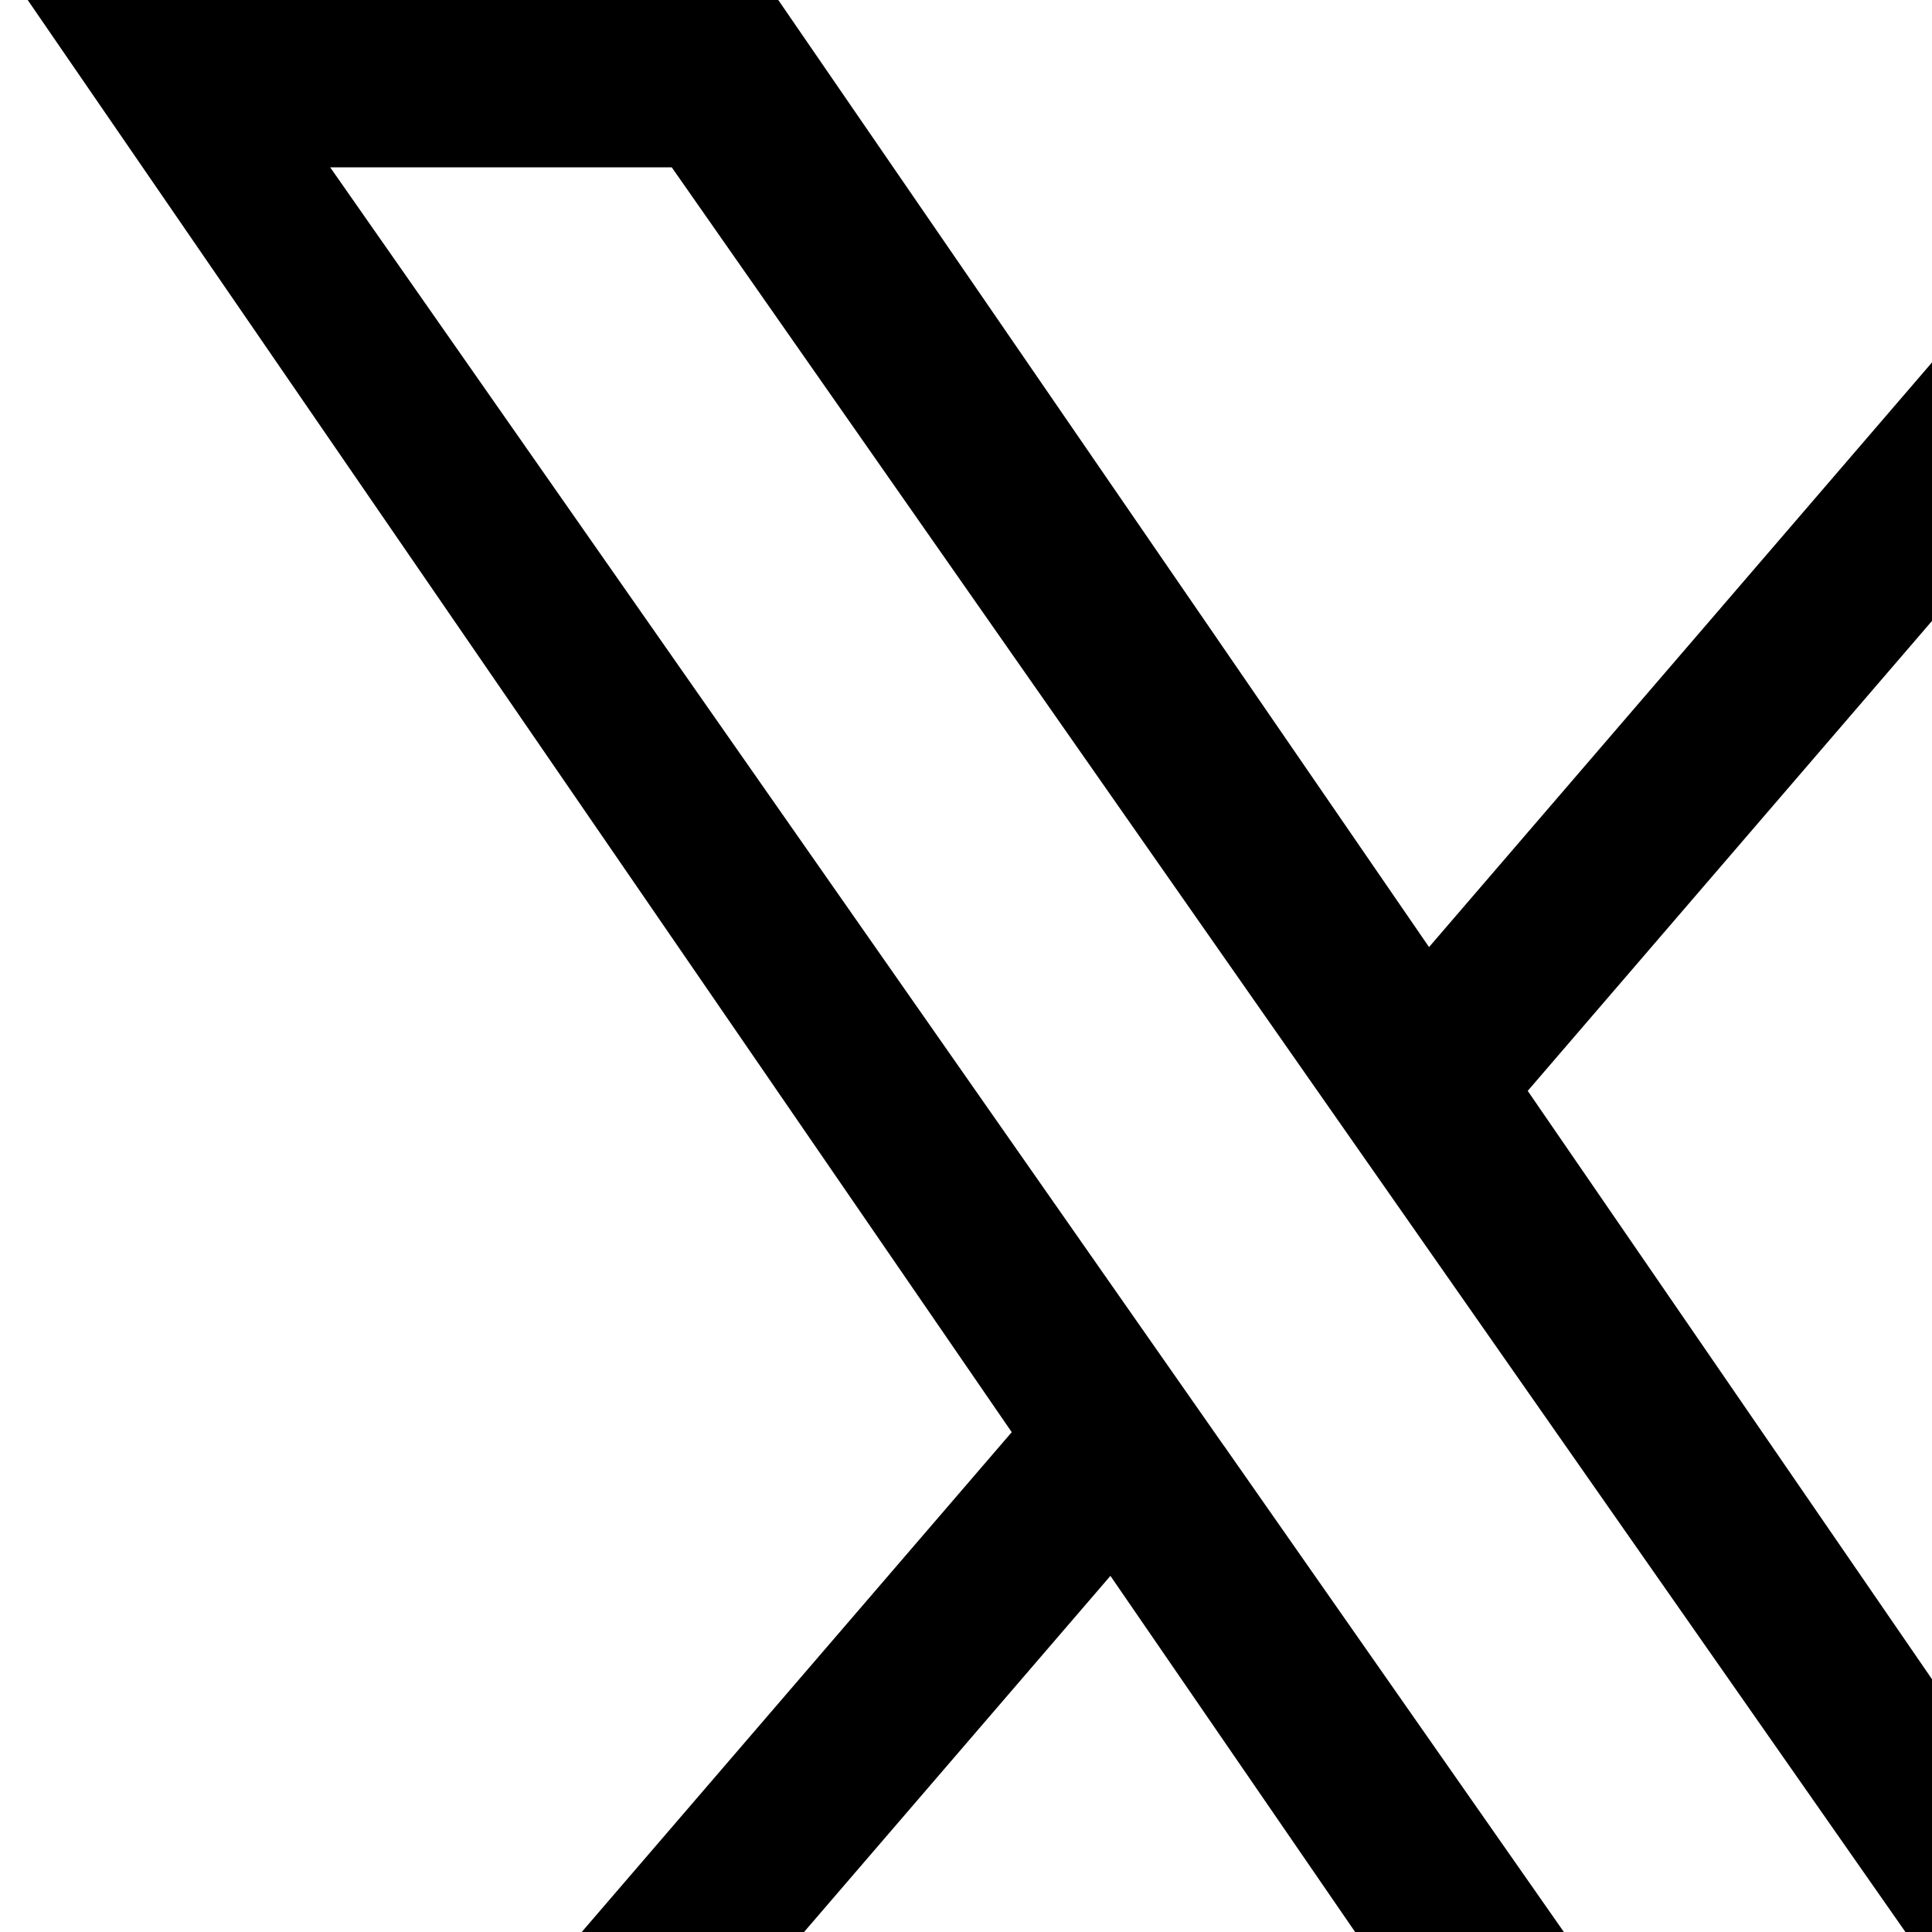
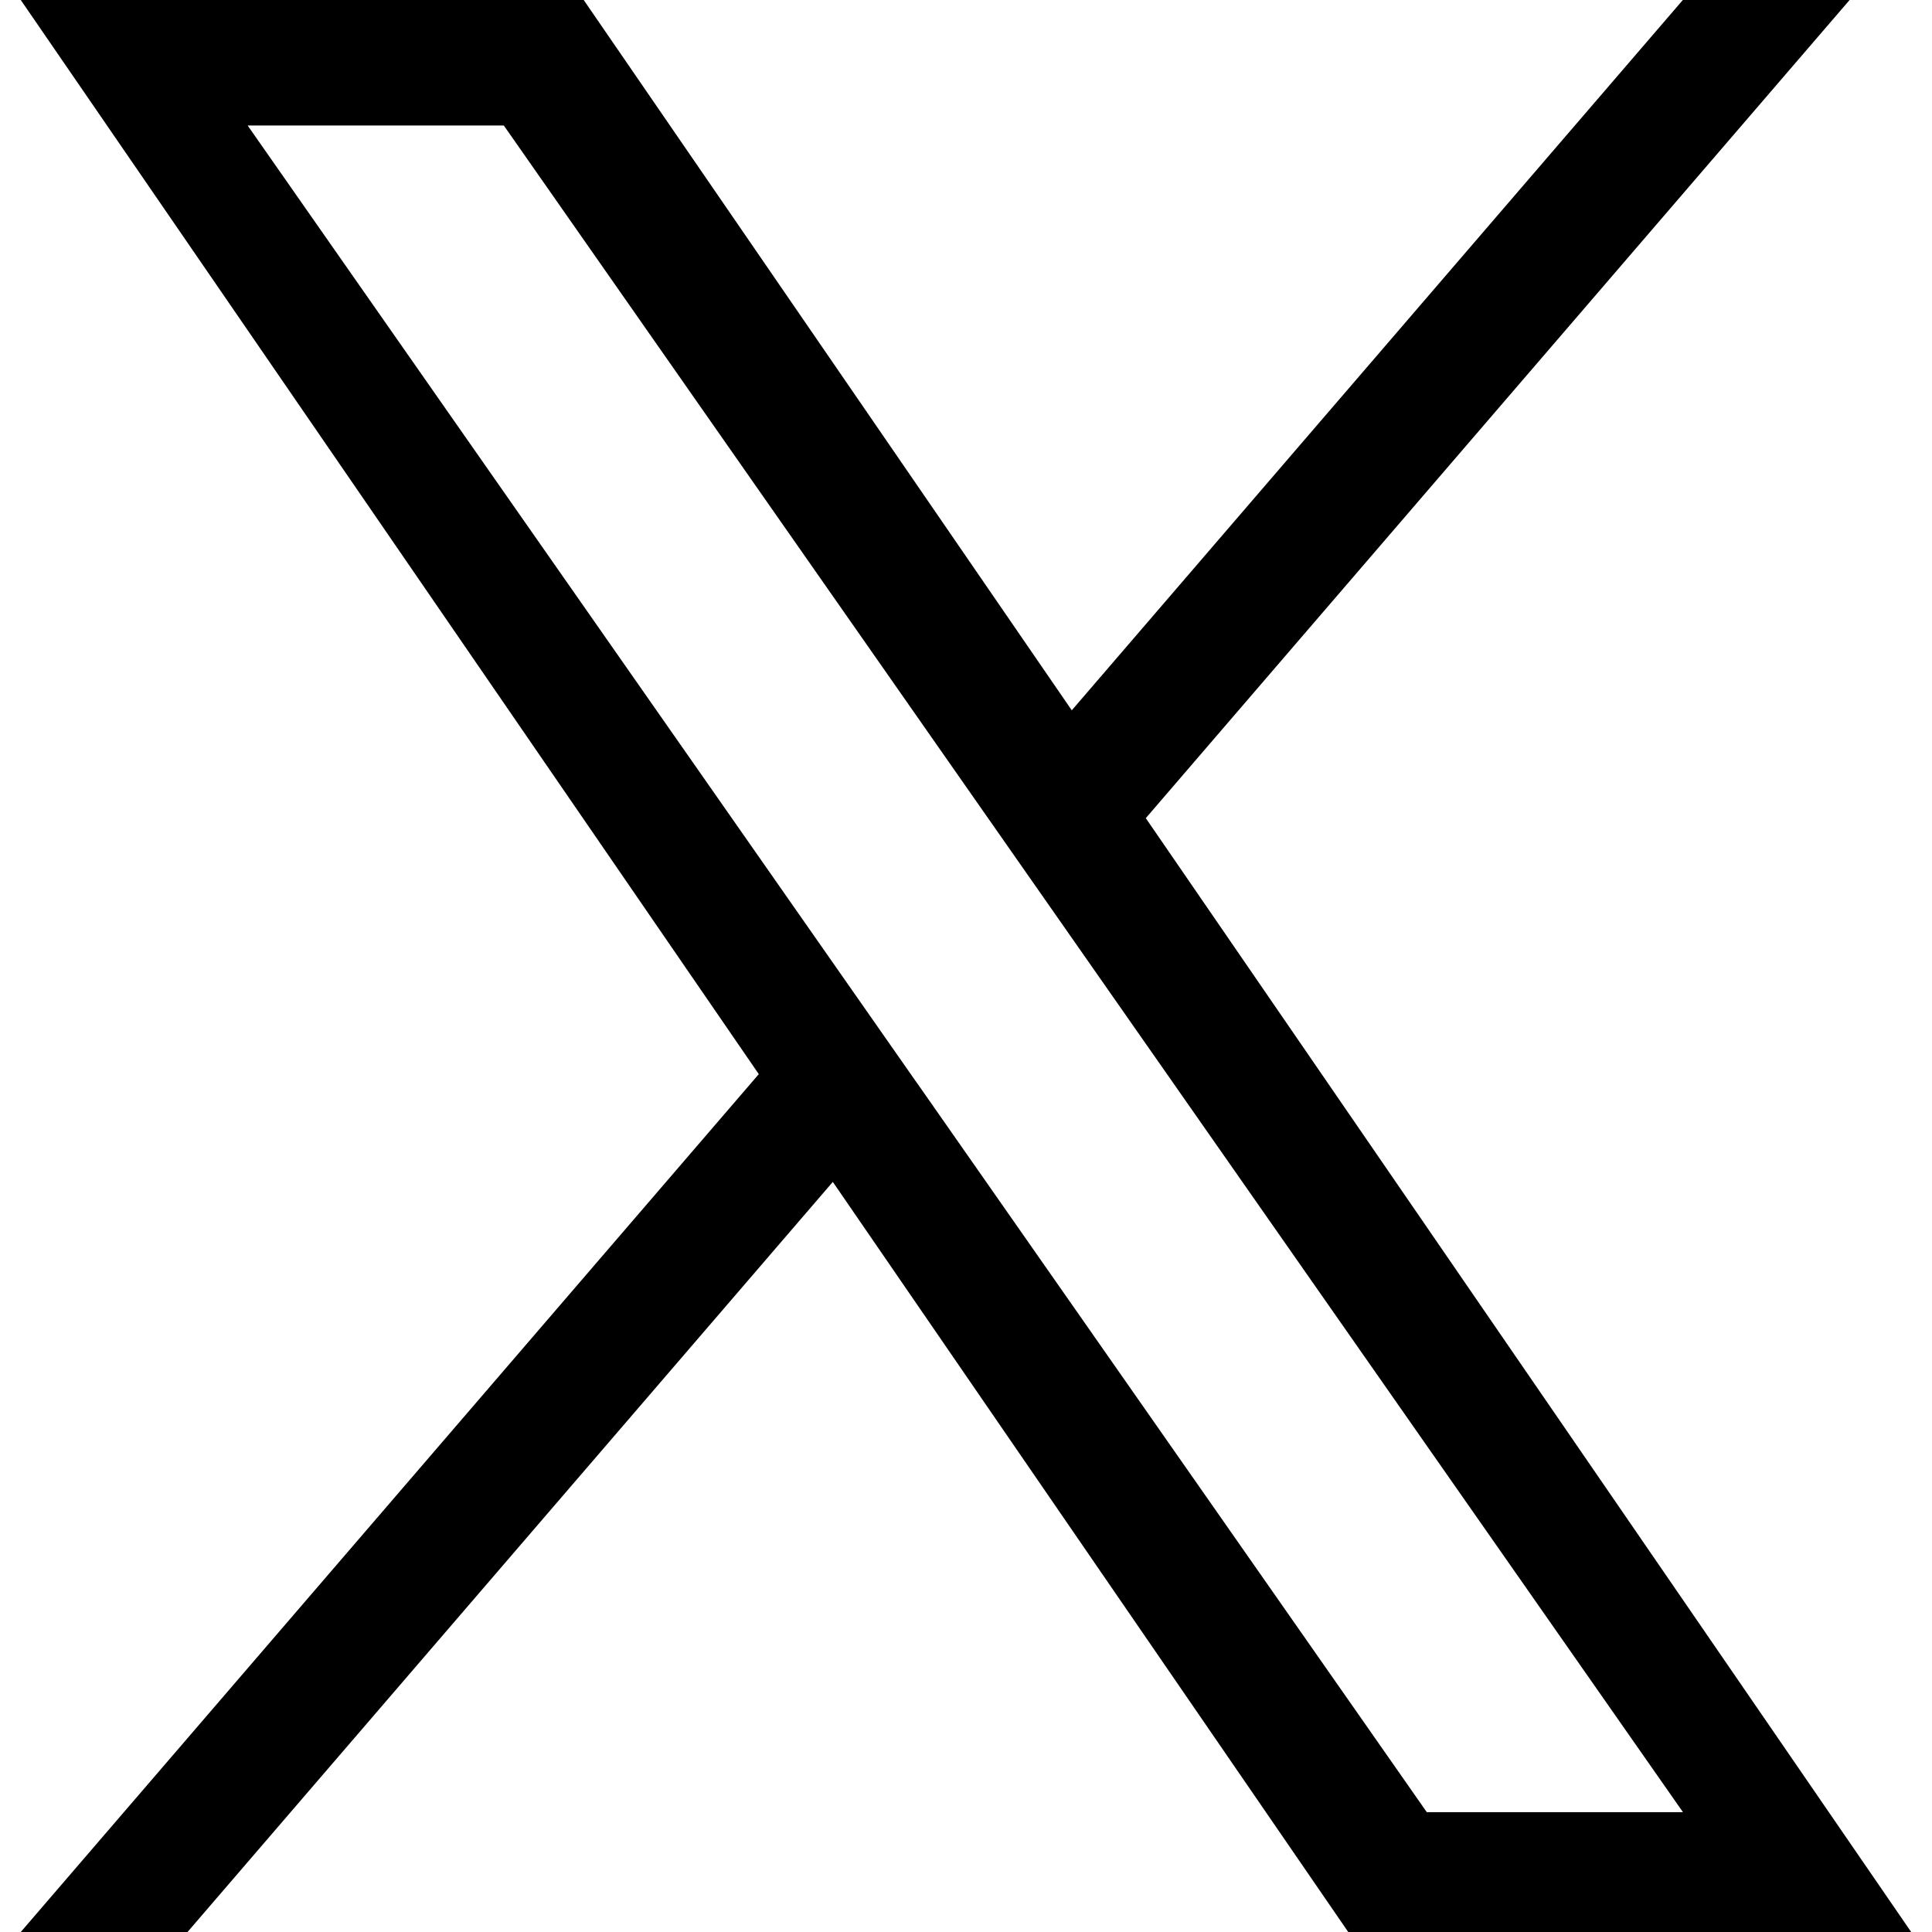
- <svg xmlns="http://www.w3.org/2000/svg" viewBox="0 0 24 24" fill="currentColor">
+ <svg xmlns="http://www.w3.org/2000/svg" viewBox="0 0 32 32" fill="currentColor">
  <path d="M18.979,13.55L30.635,0h-2.762l-10.121,11.765L9.668,0H.344l12.224,17.791L.344,32h2.762l10.688-12.424,8.537,12.424h9.324l-12.678-18.45h0ZM15.195,17.948l-1.239-1.772L4.102,2.079h4.243l7.953,11.376,1.239,1.772,10.338,14.788h-4.243l-8.436-12.067h0Z" />
</svg>
